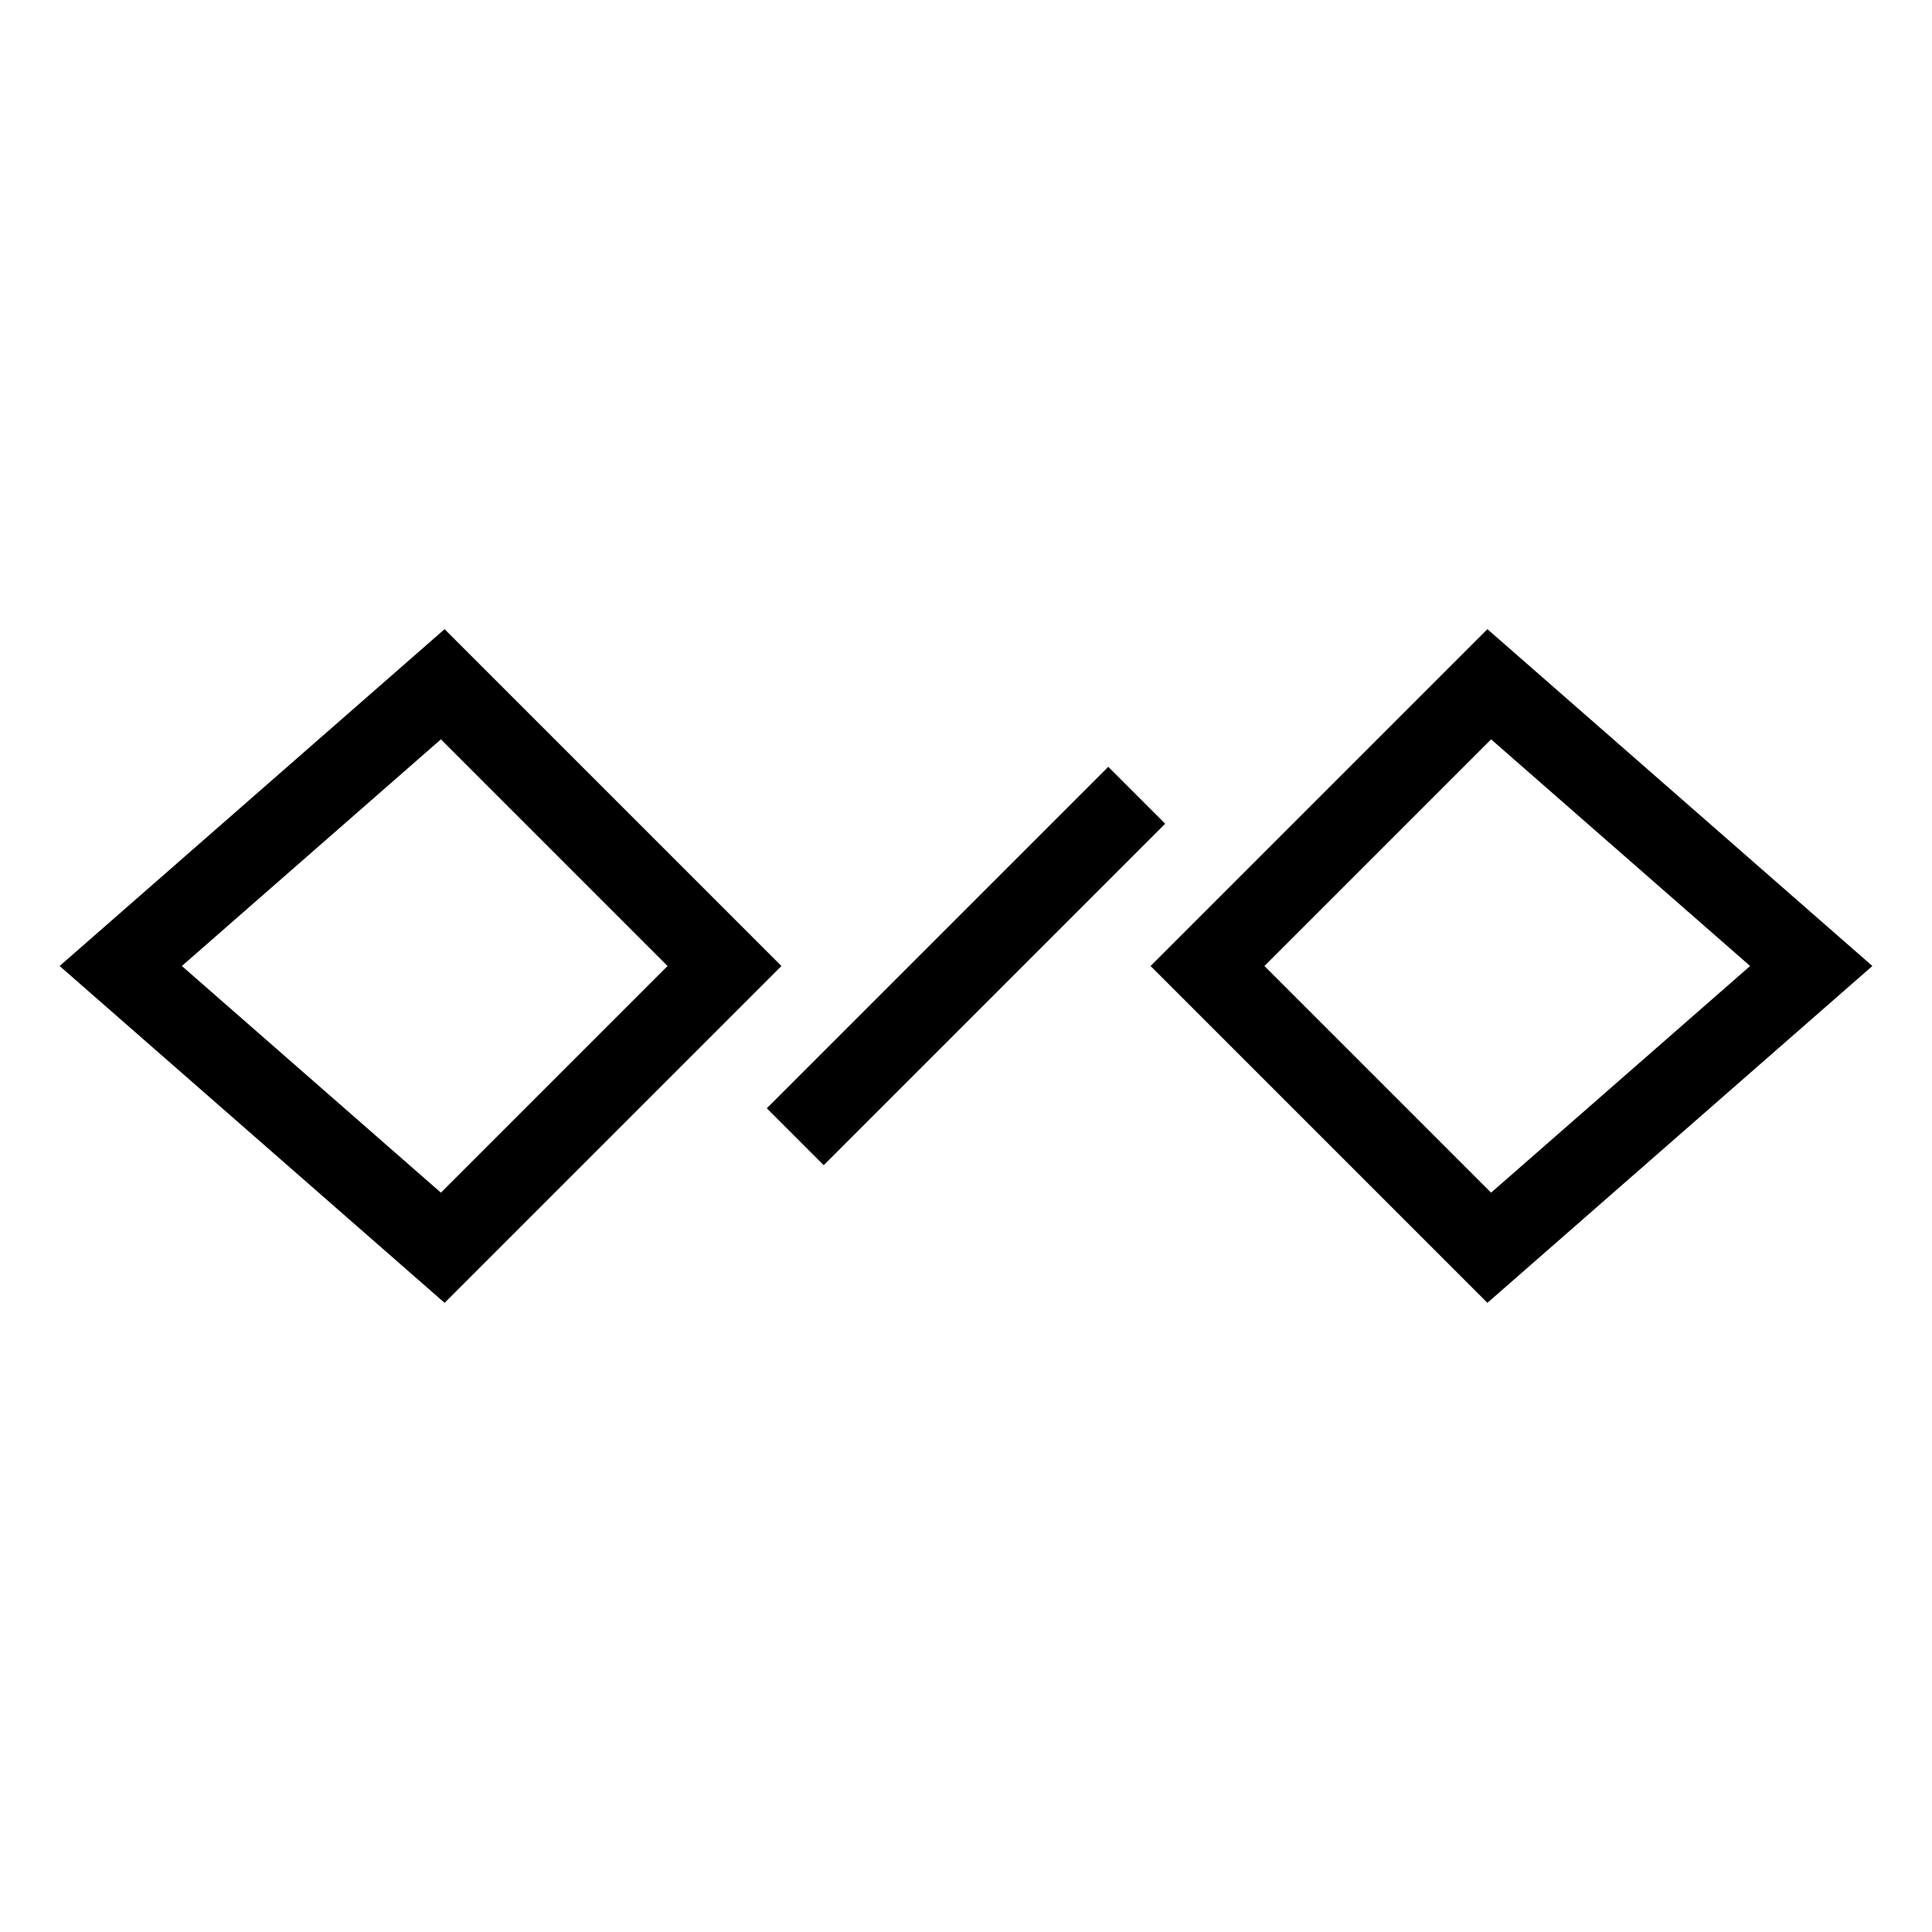
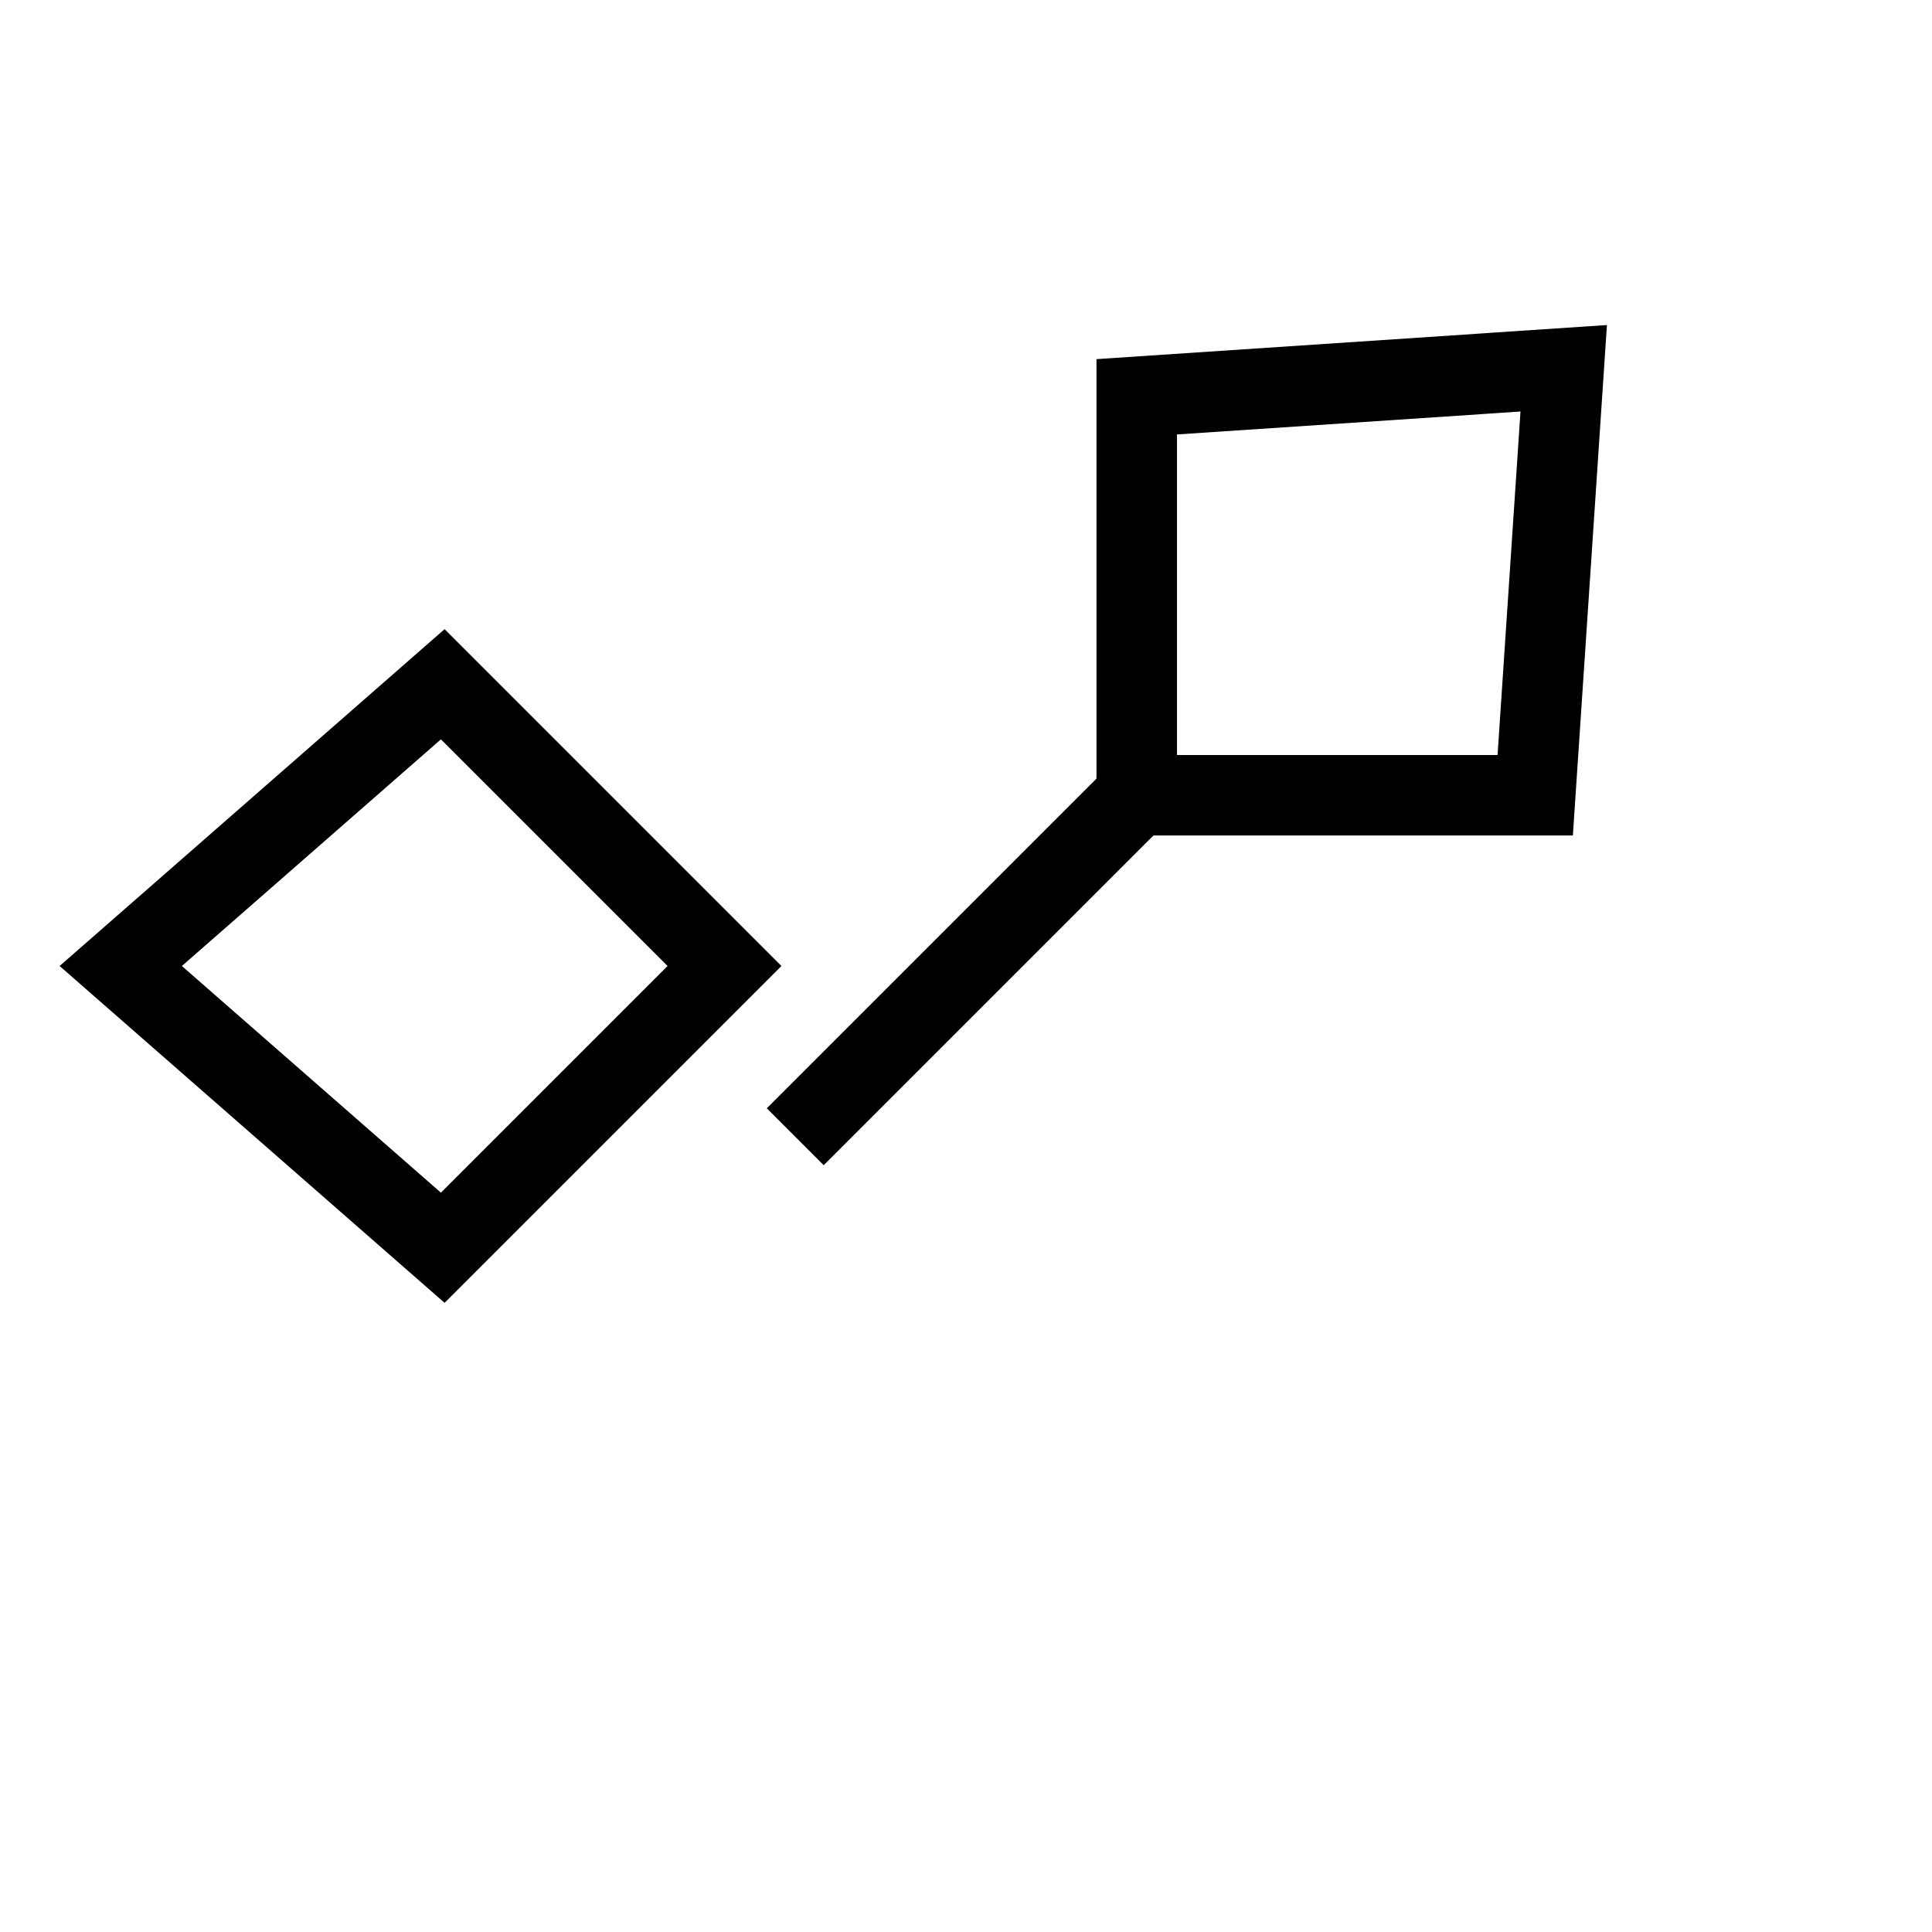
<svg xmlns="http://www.w3.org/2000/svg" width="24" height="24" viewBox="0 0 24 24" fill="none" stroke="currentColor" stroke-width="1" stroke-linecap="butt" stroke-linejoin="miter">
  <path d="M1.5 12L5.5 8.5L9 12L5.5 15.5Z" />
  <path d="M9.879 14.121L14.121 9.879" />
-   <path d="M22.5 12L18.5 8.5L15 12L18.5 15.5Z" />
+   <path d="M19.425 4.575 19.071 9.879H14.121V4.929L19.425 4.575Z" />
</svg>
